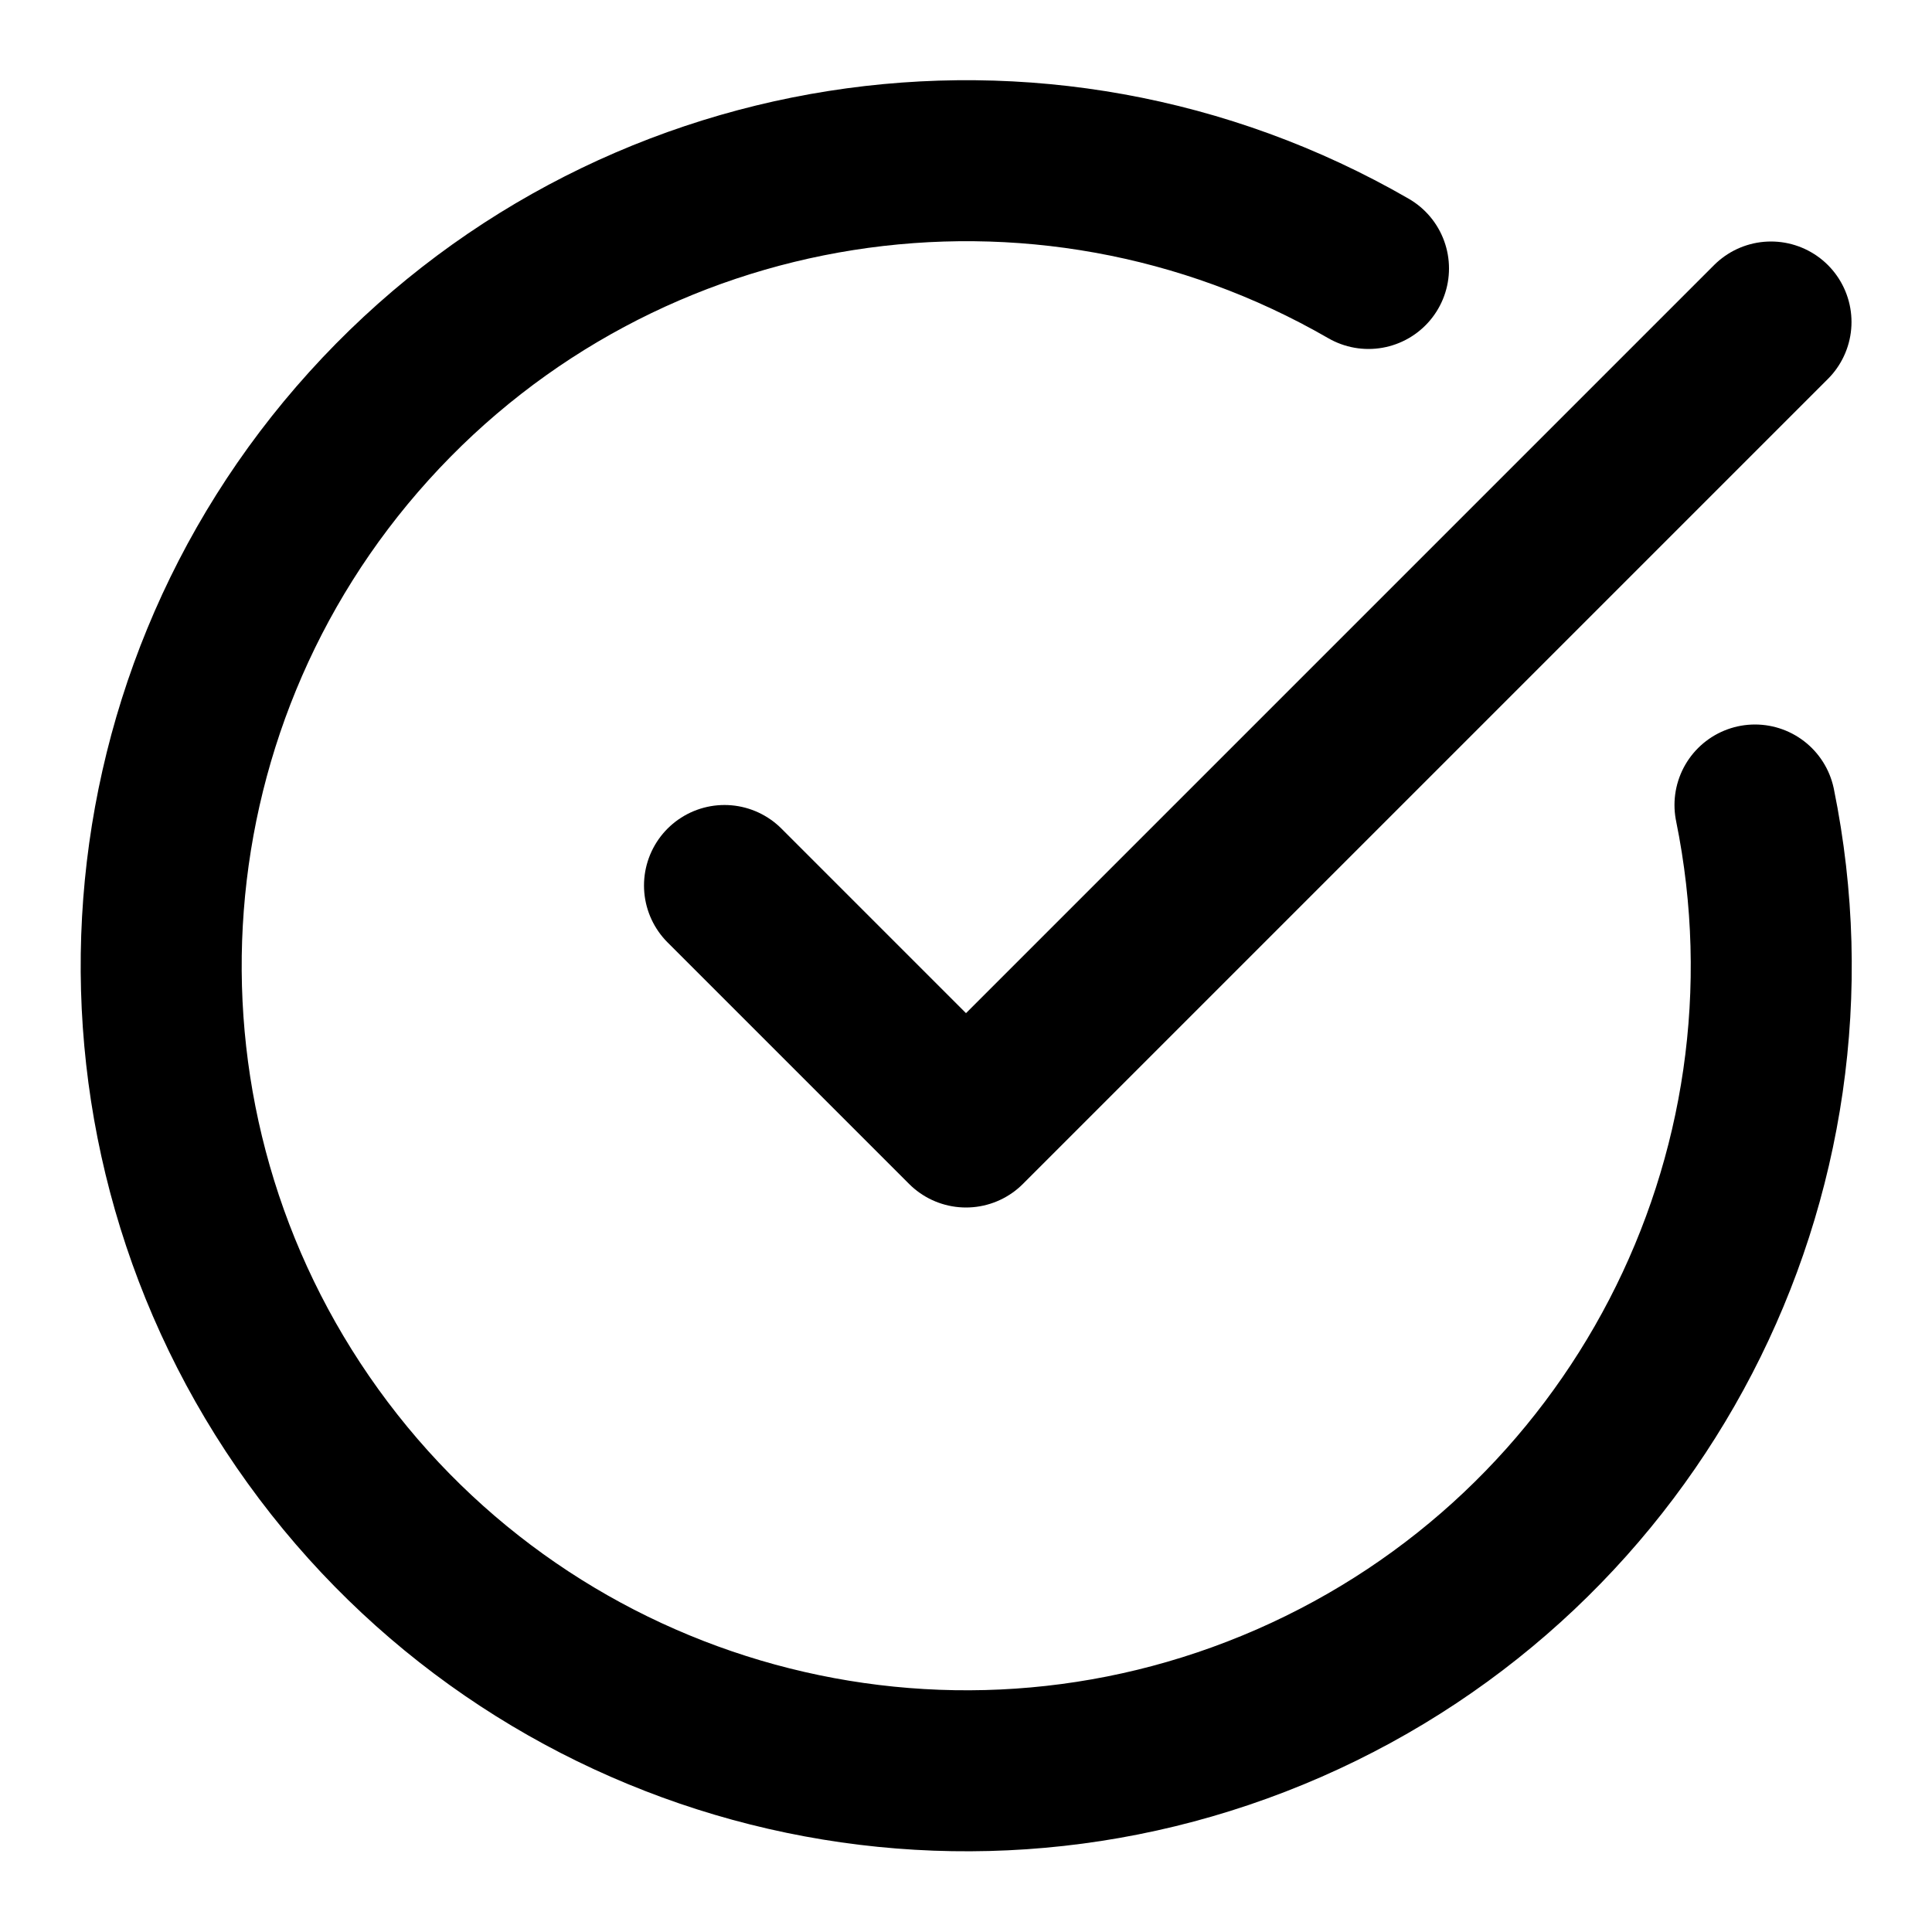
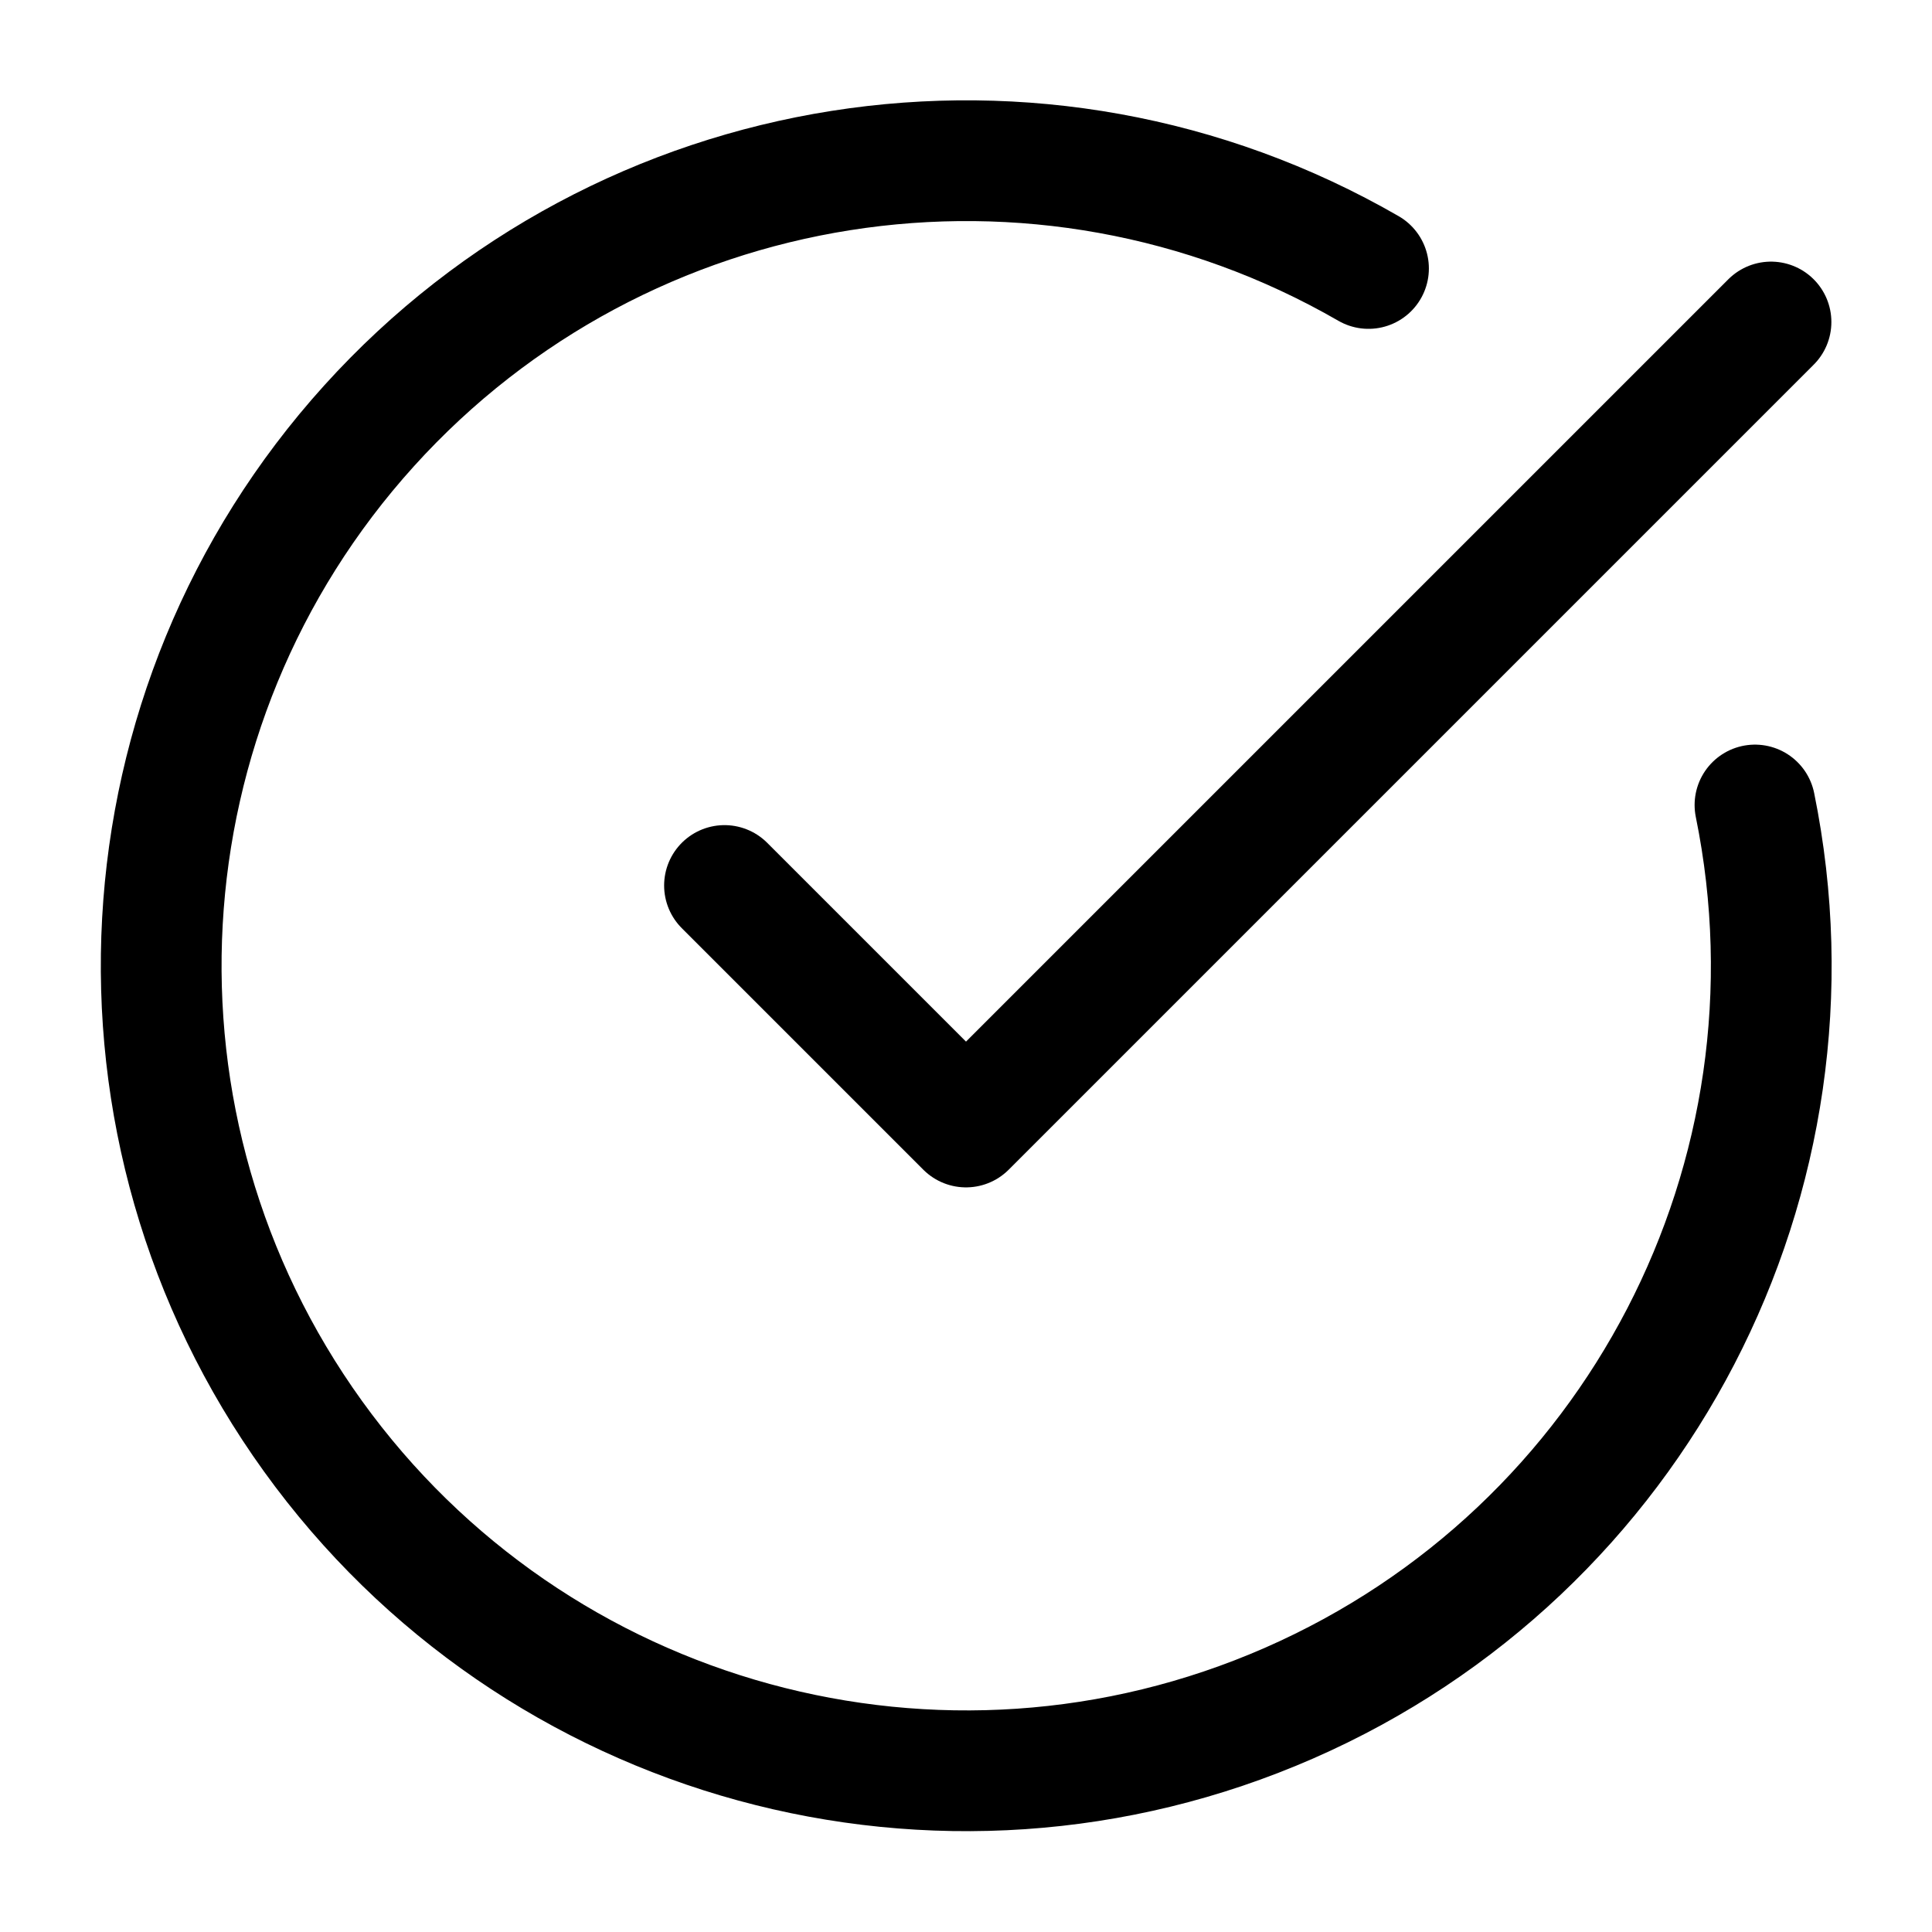
<svg xmlns="http://www.w3.org/2000/svg" focusable="false" viewBox="0 0 24 24">
-   <g fill="none" stroke="currentColor" stroke-linecap="round" stroke-linejoin="round" stroke-width="2">
+   <g fill="none" stroke="currentColor" stroke-linecap="round" stroke-linejoin="round" stroke-width="1.5">
    <path d="M21.801 10A10 10 0 1 1 17 3.335" />
    <path d="m9 11l3 3L22 4" />
  </g>
</svg>
